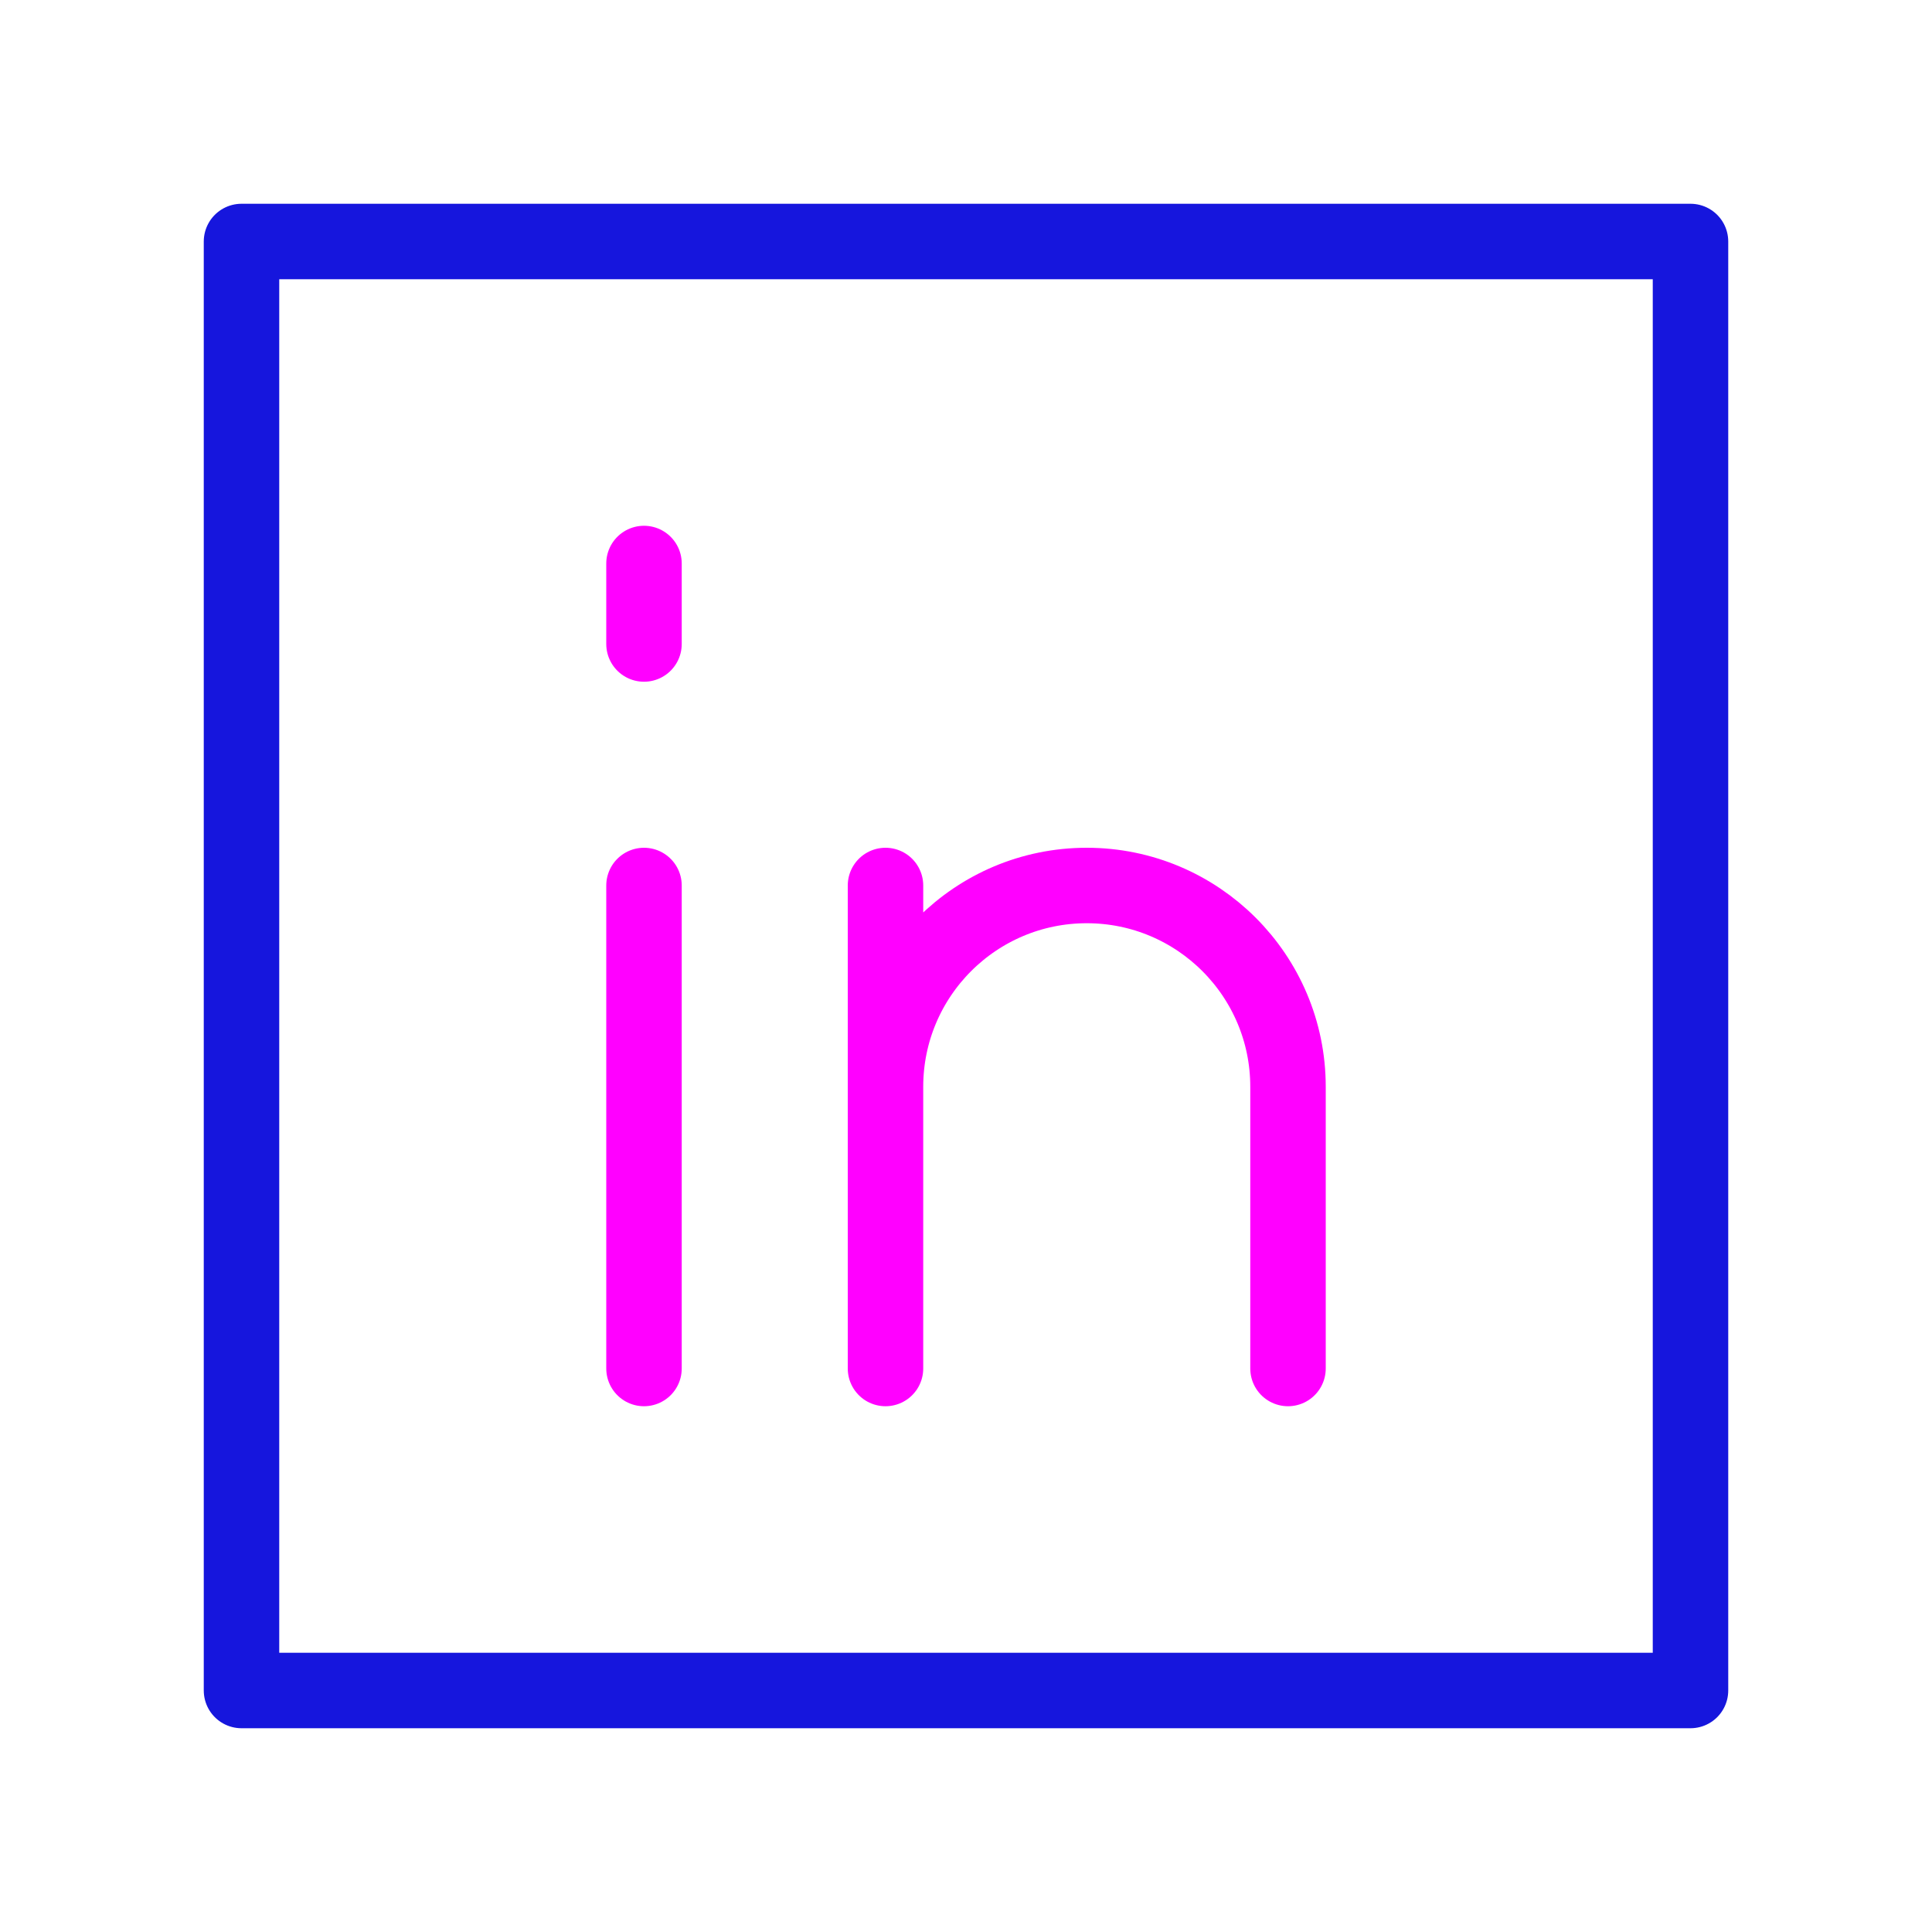
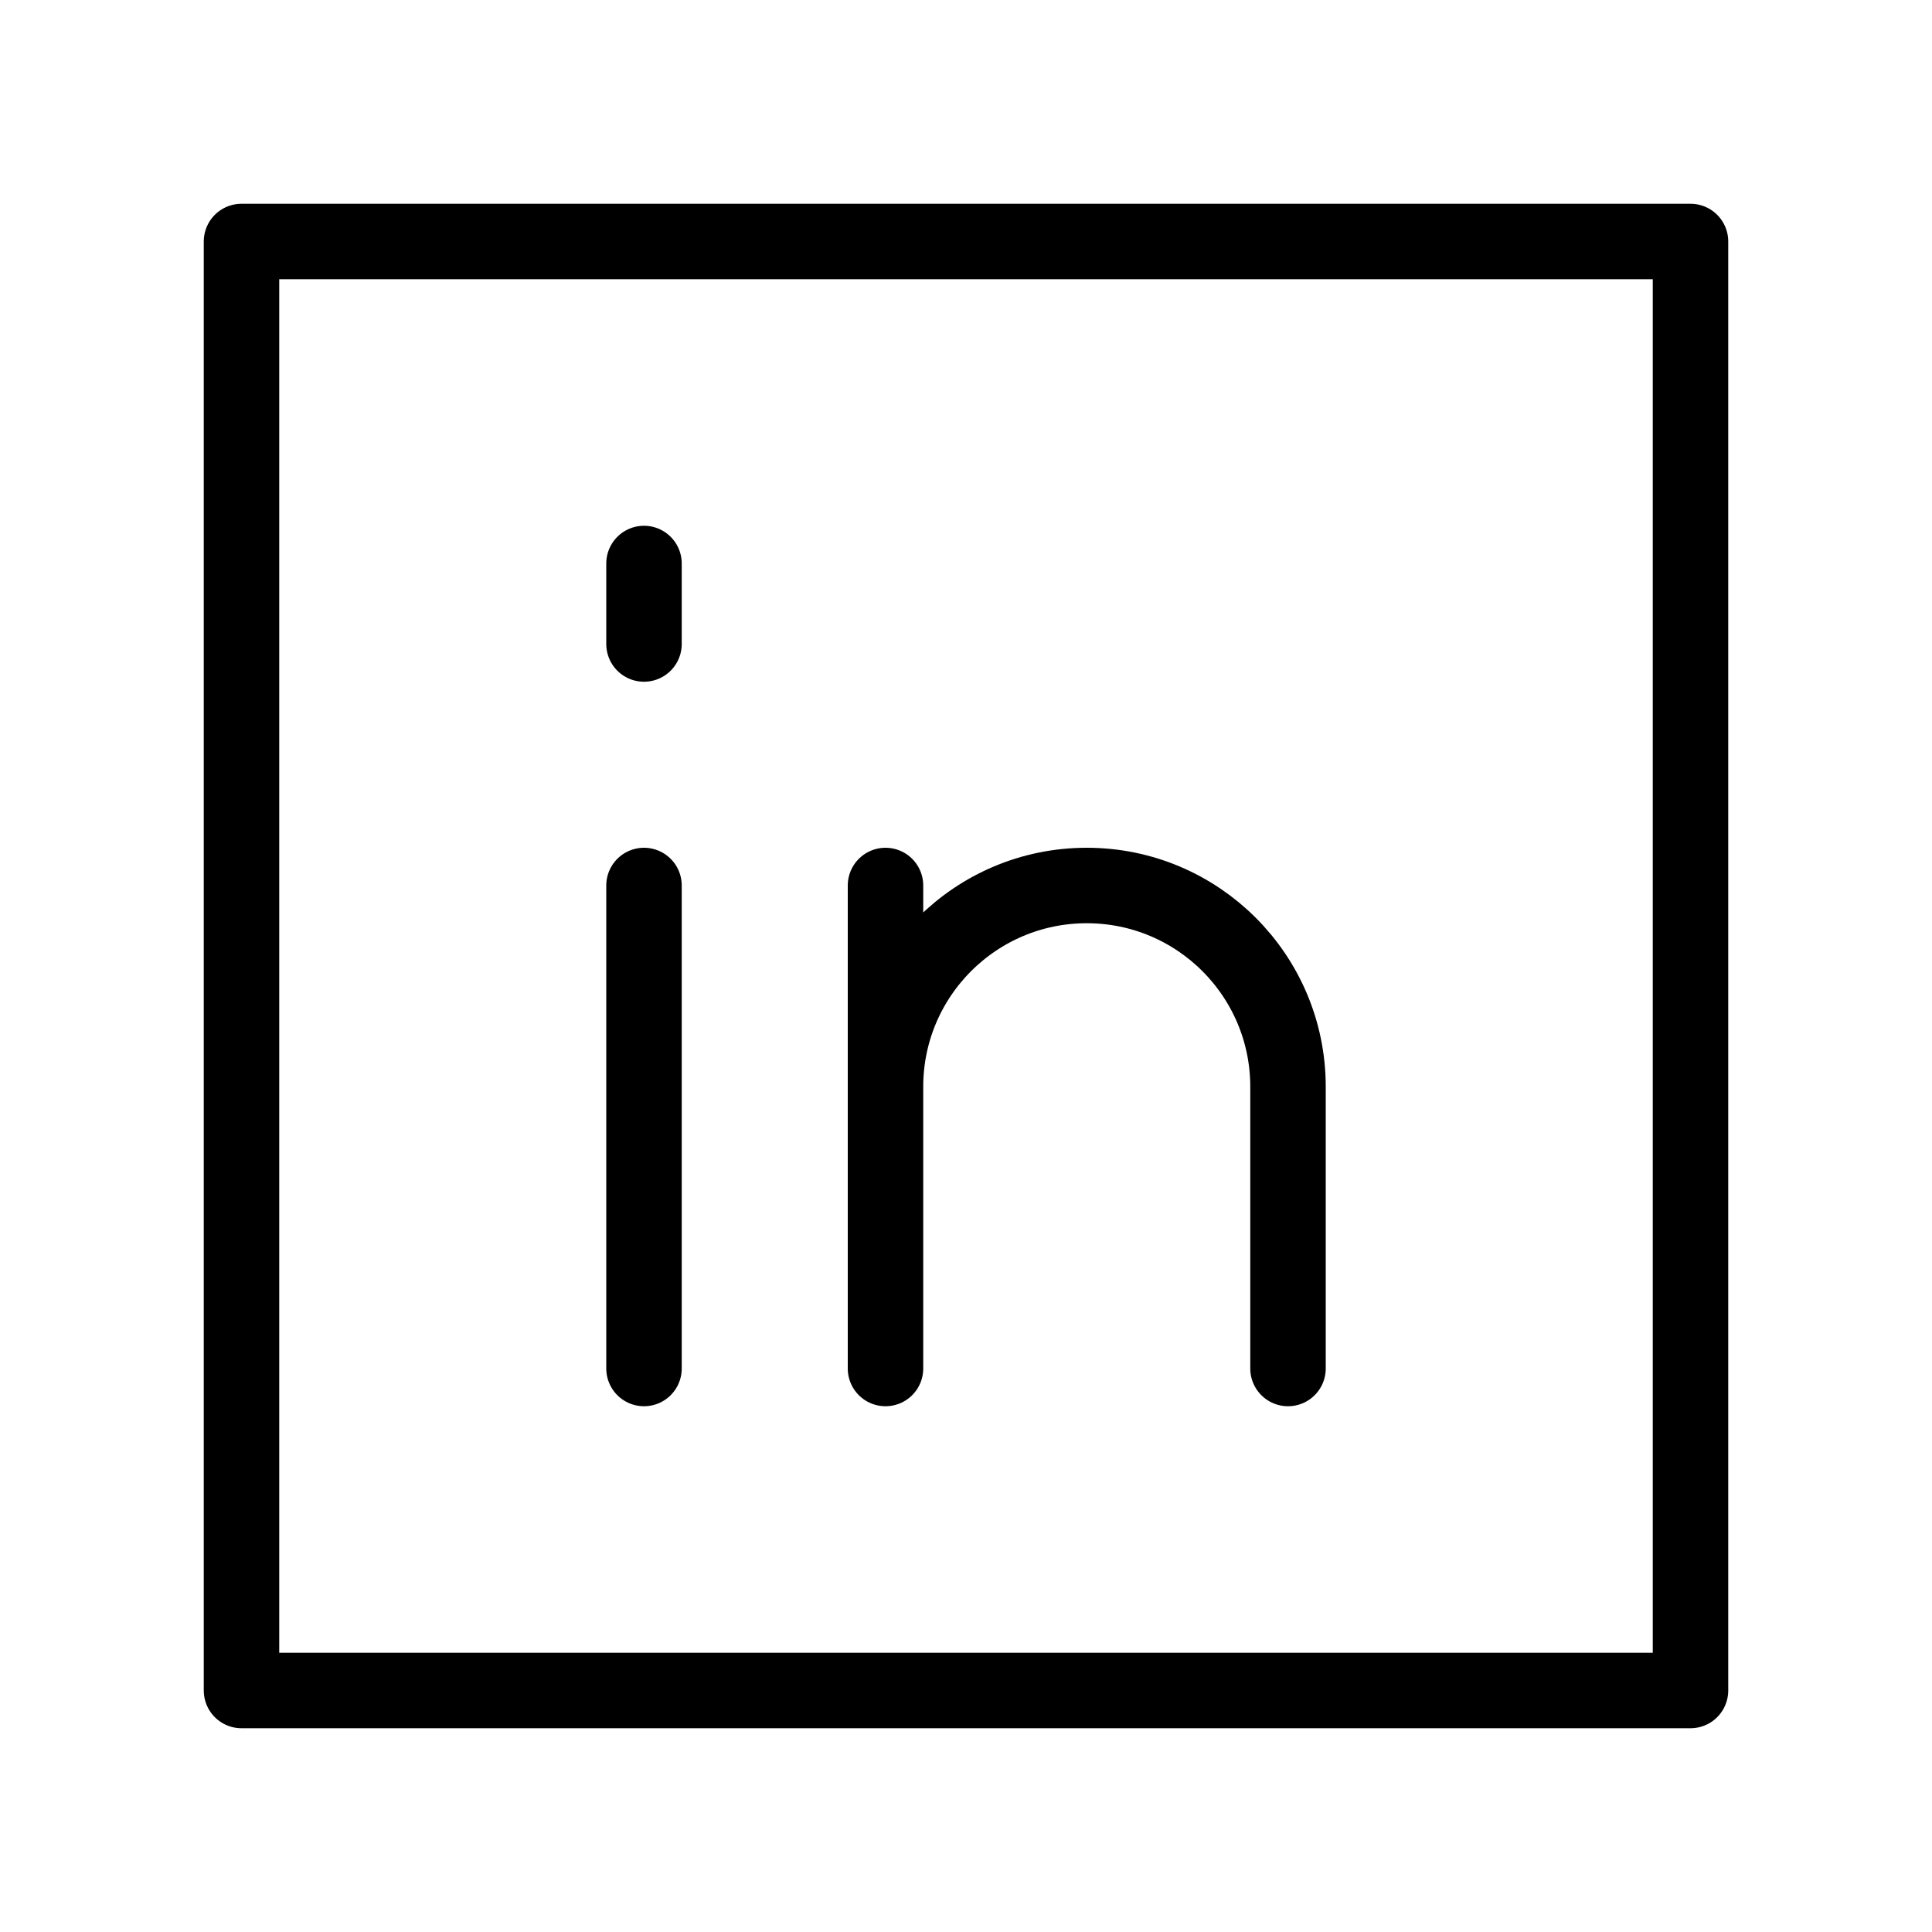
<svg xmlns="http://www.w3.org/2000/svg" width="256" height="256" viewBox="0 0 256 256" fill="none" id="my-svg">
  <defs>
    <linearGradient id="gradient1">
      <stop class="stop1" offset="0%" stop-color="#8f66ff" />
      <stop class="stop2" offset="100%" stop-color="#3d12ff" />
    </linearGradient>
  </defs>
  <rect id="backgr" width="256" height="256" fill="none" rx="70" />
  <g id="group" transform="translate(0,0) scale(1)">
-     <path d="M224.000 32.000H32.000V224.000H224.000V32.000Z" stroke="#1616dd" stroke-width="10" stroke-linecap="round" stroke-linejoin="round" id="primary" />
-     <path d="M117.333 144.000C117.333 129.273 129.273 117.333 144.000 117.333C158.727 117.333 170.667 129.273 170.667 144.000V181.333M85.333 181.333L85.333 117.333M117.333 181.333L117.333 117.333M85.333 85.333L85.333 74.667" stroke="#ff00ff" stroke-width="10" stroke-linecap="round" stroke-linejoin="round" id="secondary" />
+     <path d="M224.000 32.000H32.000V224.000H224.000V32.000Z" stroke="currentColor" stroke-width="10" stroke-linecap="round" stroke-linejoin="round" id="primary" />
+     <path d="M117.333 144.000C117.333 129.273 129.273 117.333 144.000 117.333C158.727 117.333 170.667 129.273 170.667 144.000V181.333M85.333 181.333L85.333 117.333M117.333 181.333L117.333 117.333M85.333 85.333L85.333 74.667" stroke="currentColor" stroke-width="10" stroke-linecap="round" stroke-linejoin="round" id="secondary" />
  </g>
</svg>
